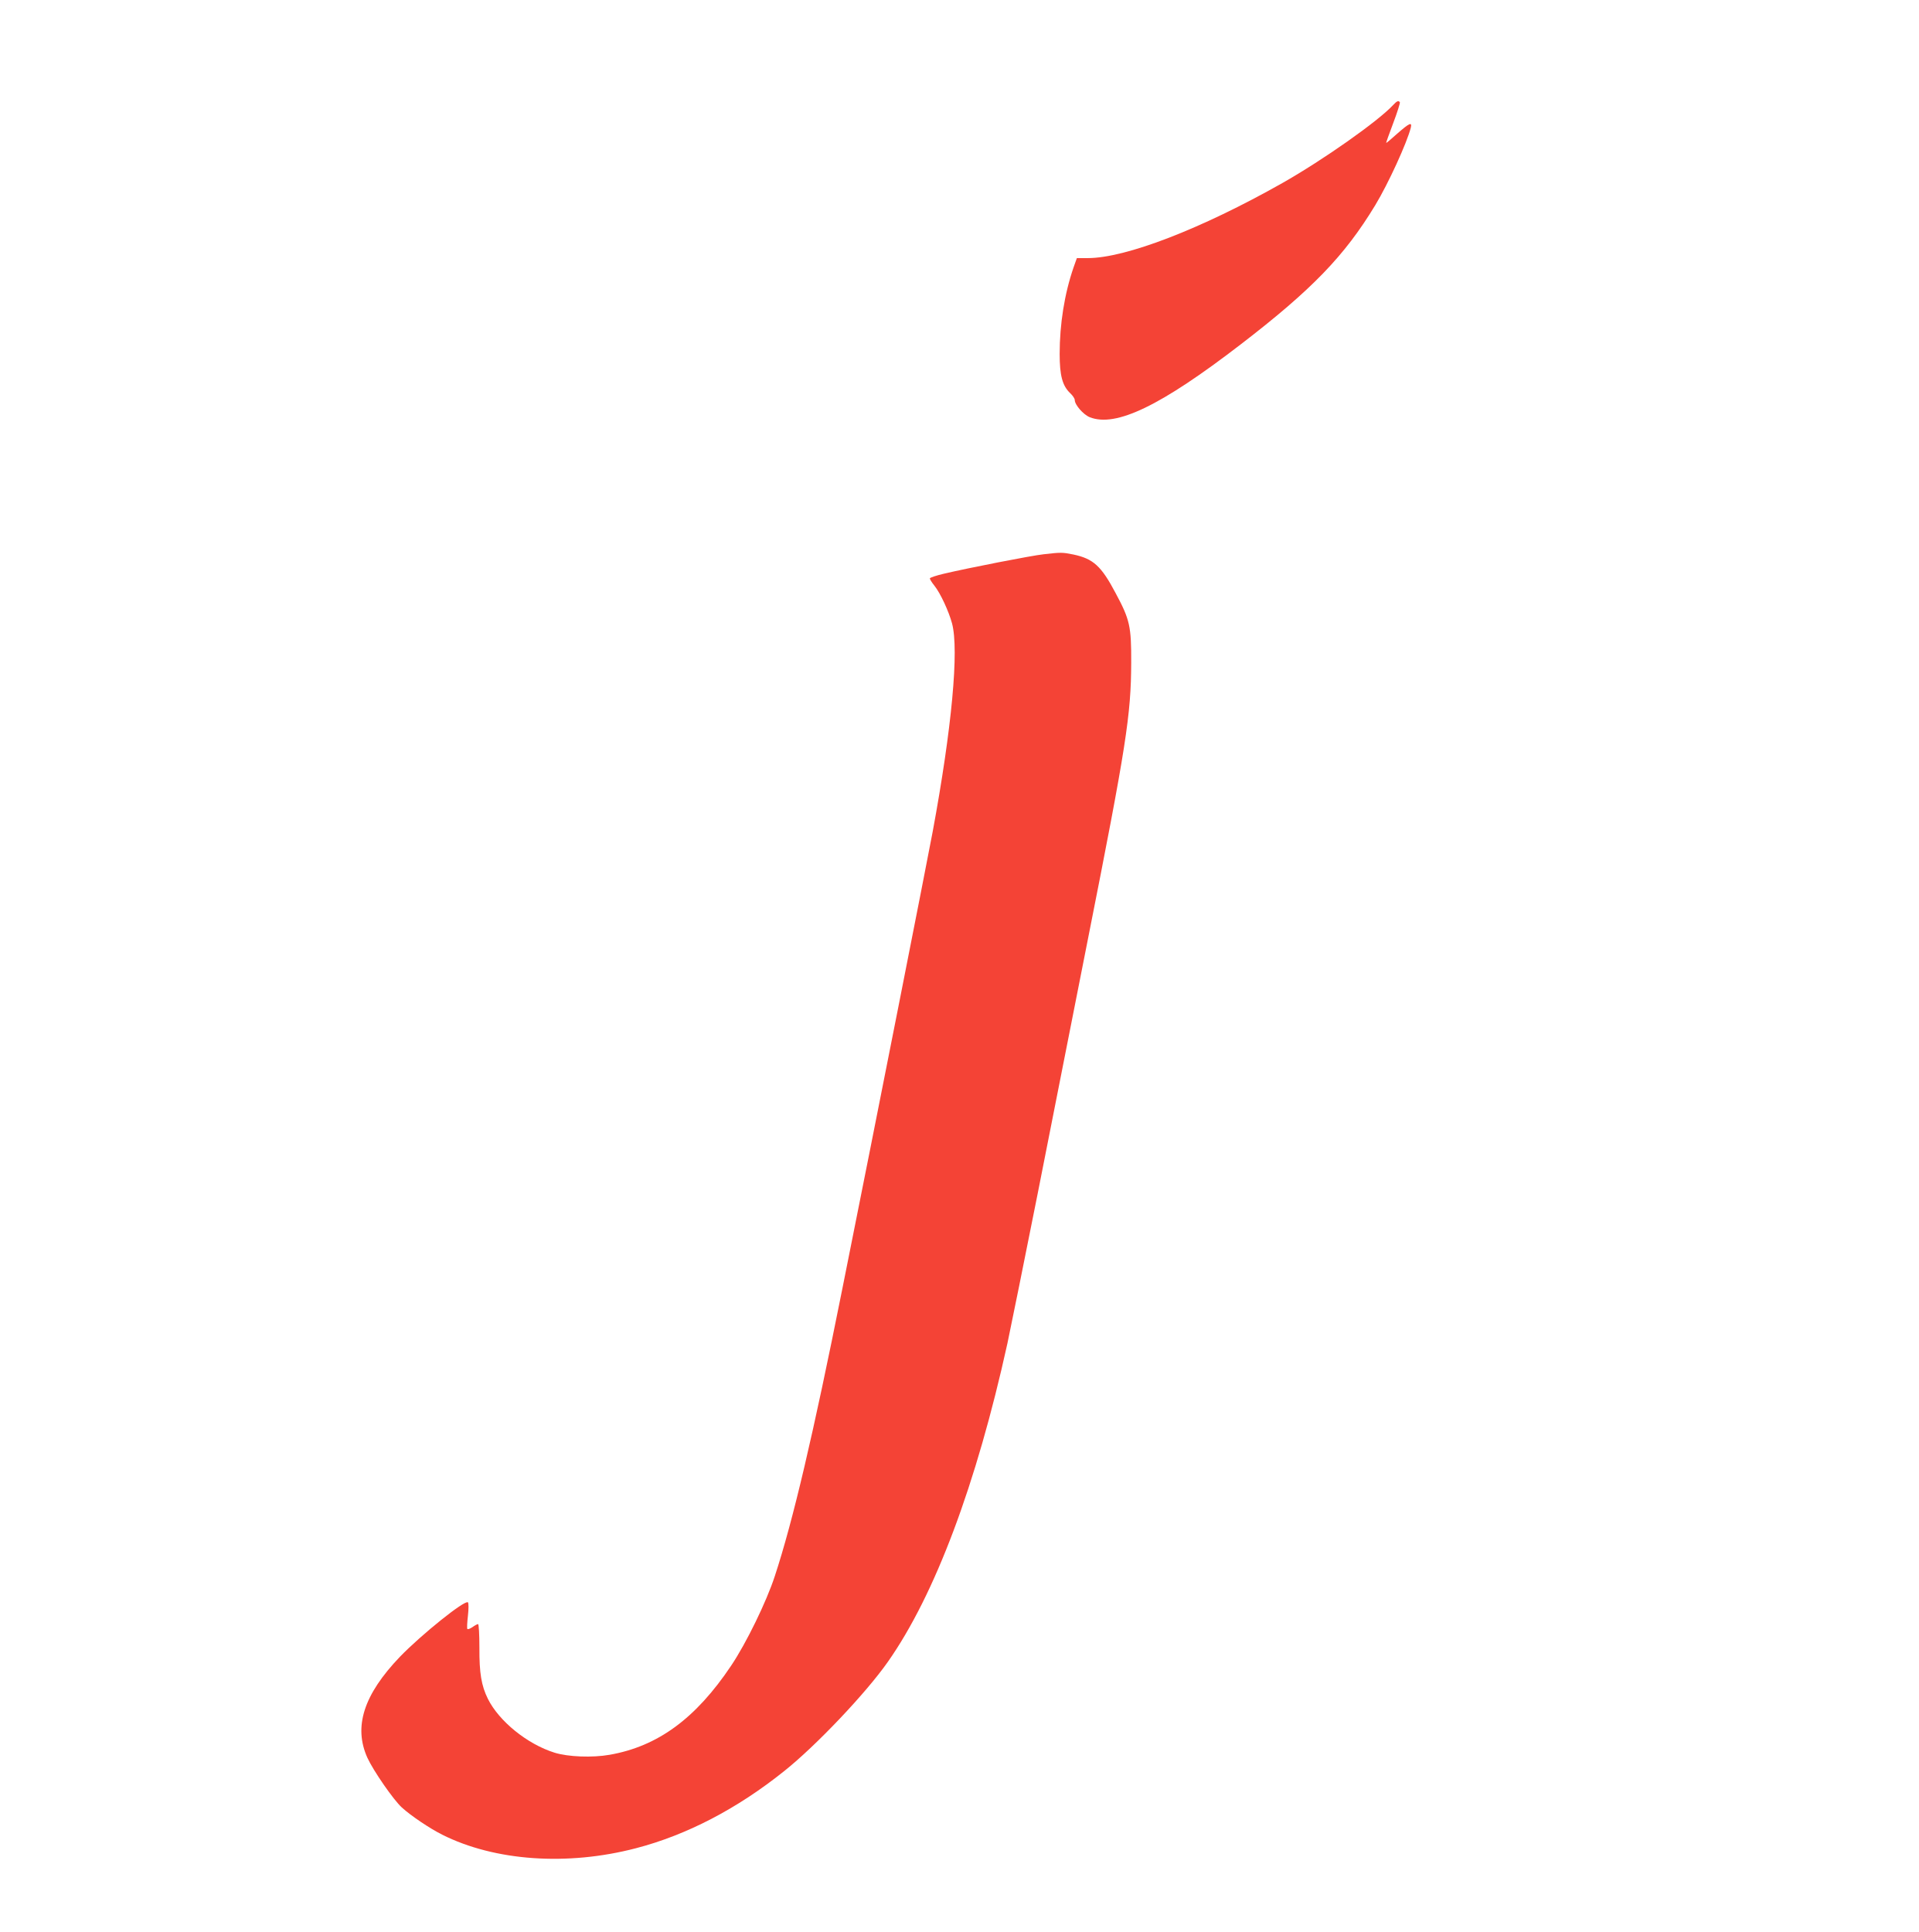
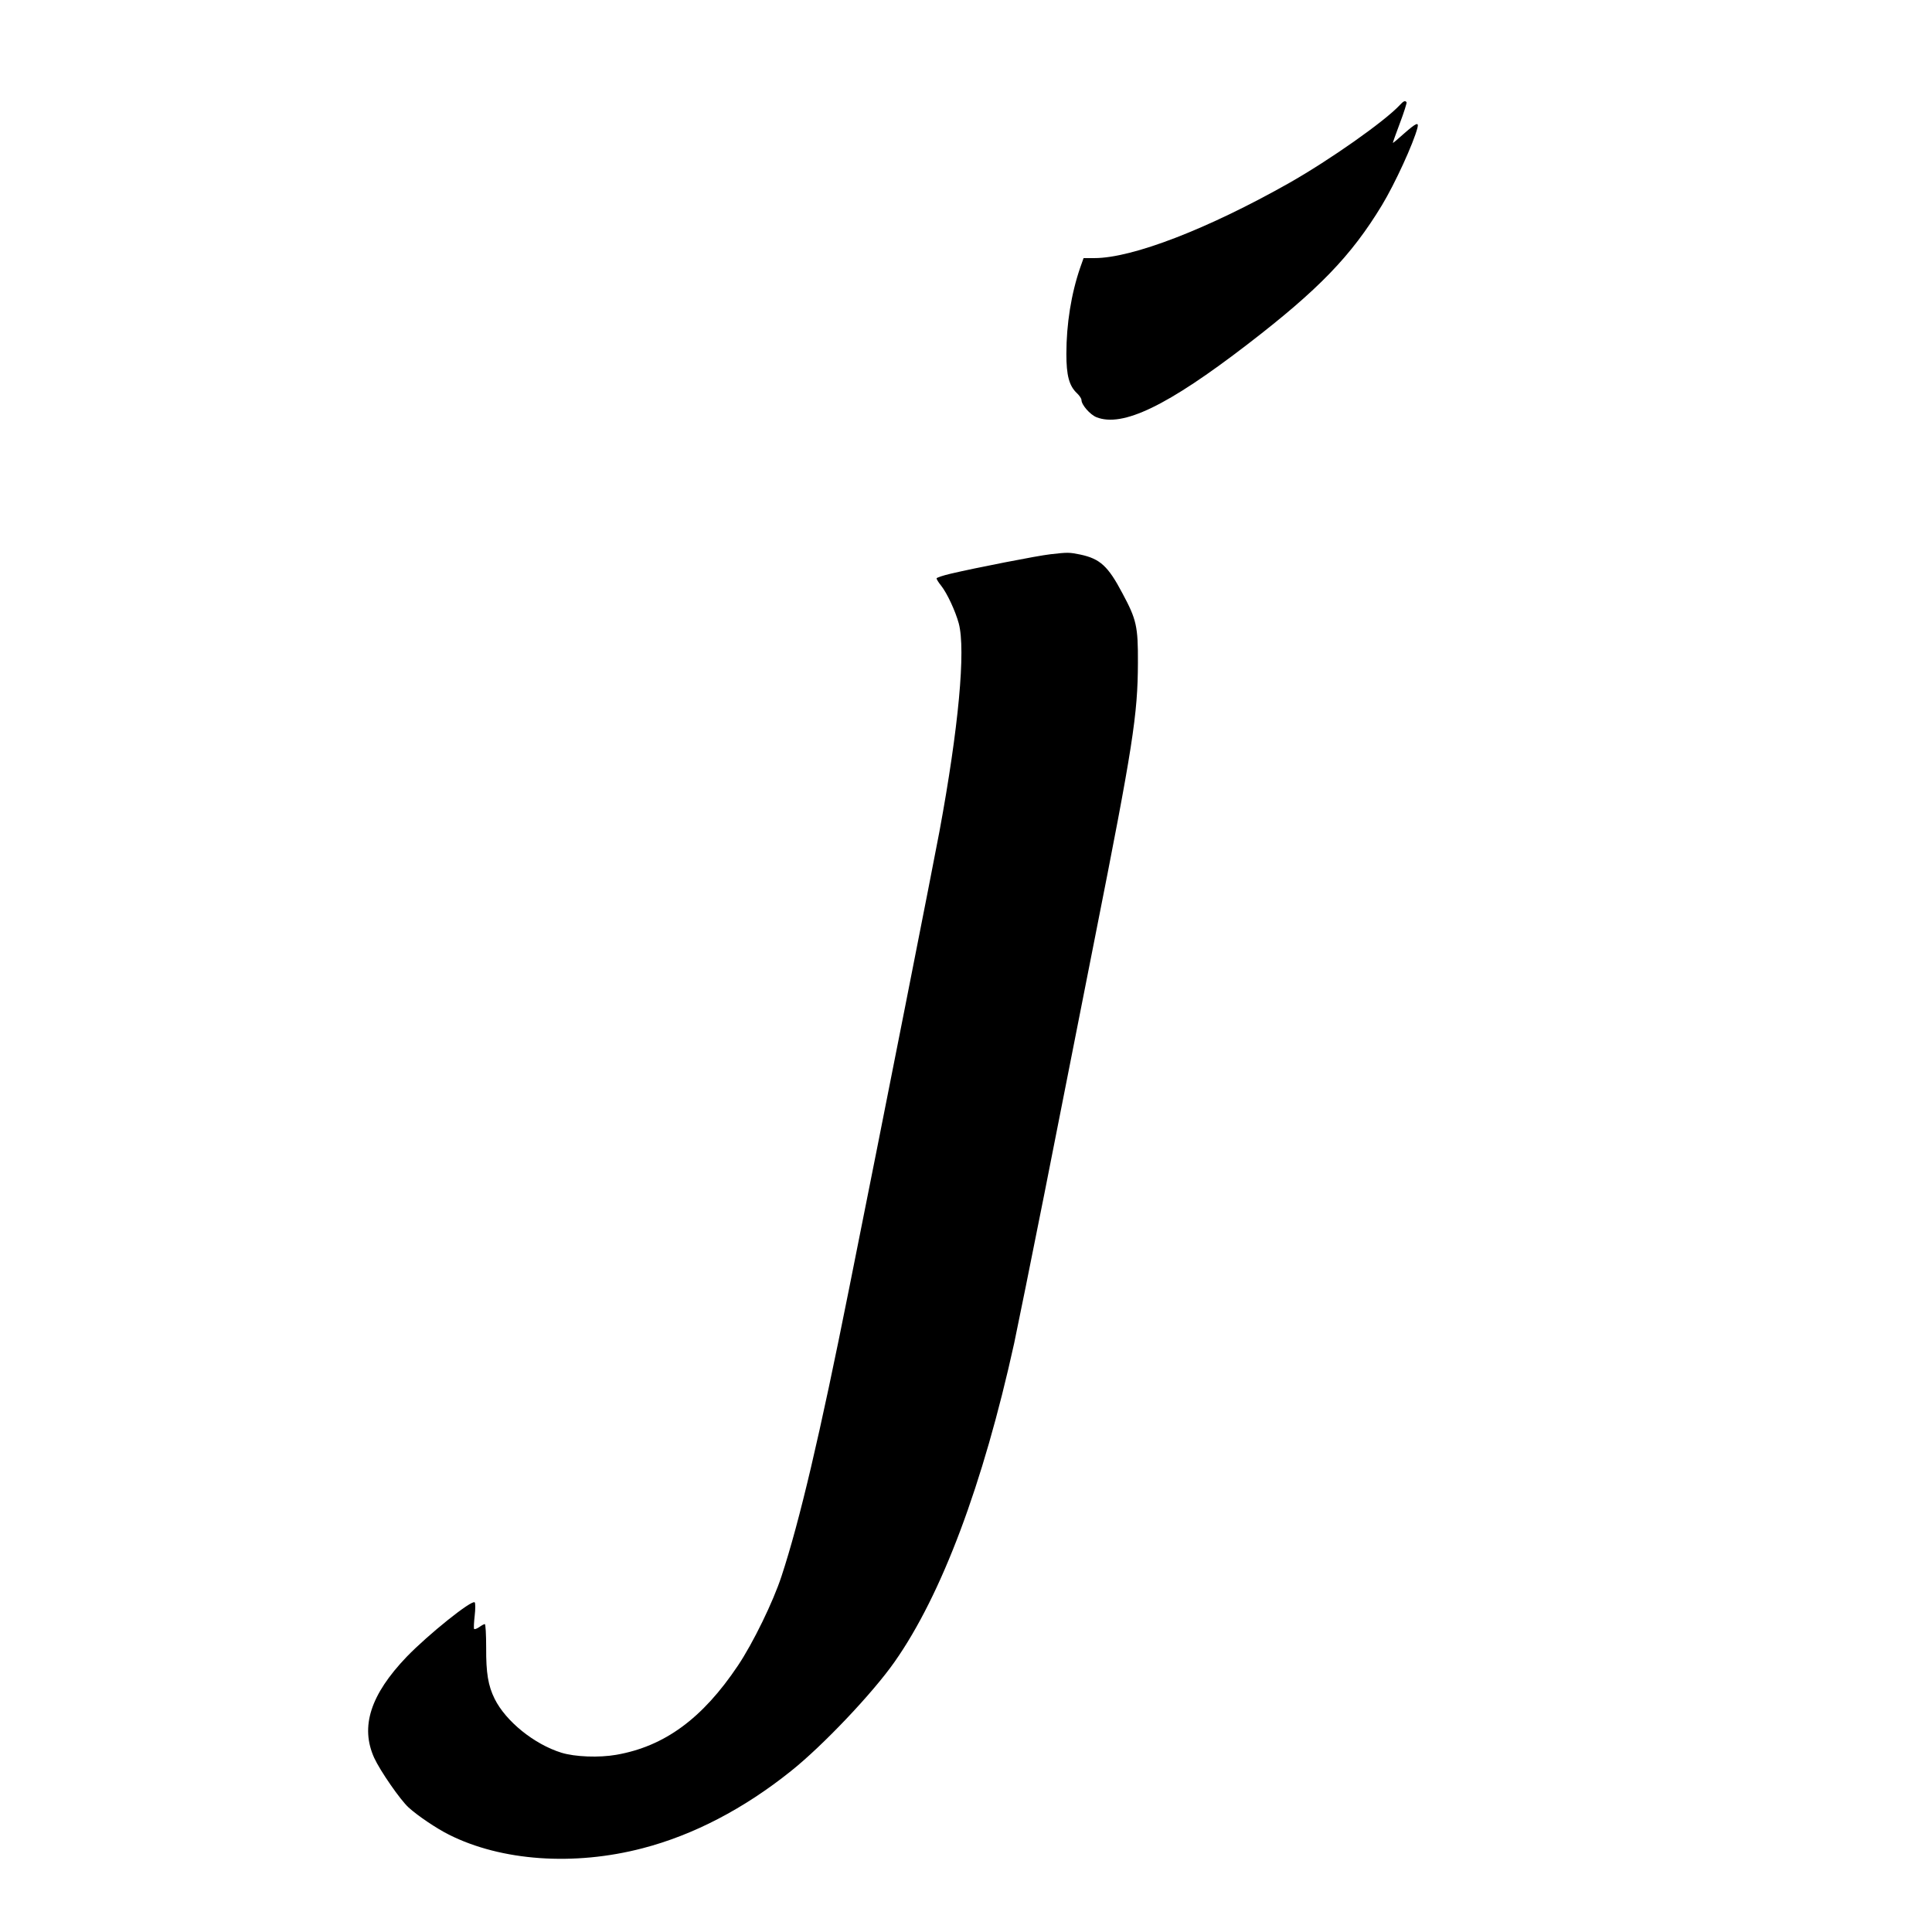
- <svg xmlns="http://www.w3.org/2000/svg" version="1.0" width="1271pt" height="1280pt" viewBox="0 0 1271 1280" preserveAspectRatio="xMidYMid meet">
-   <g transform="translate(0,1280) scale(0.1,-0.1)" fill="#f44336" stroke="none">
+ <svg xmlns="http://www.w3.org/2000/svg" version="1.0" id="icon" width="50pt" height="50pt" viewBox="0 0 1271 1280" preserveAspectRatio="xMidYMid meet">
+   <g transform="translate(0,1280) scale(0.1,-0.1)" stroke="none">
    <path d="M9229 12104 c-99 -107 -464 -364 -734 -517 -538 -304 -1038 -497 -1289 -497 l-72 0 -22 -62 c-60 -174 -92 -375 -92 -573 0 -142 18 -211 70 -260 17 -16 30 -36 30 -45 0 -32 57 -97 99 -114 173 -69 471 75 1000 482 472 363 688 586 892 923 87 144 209 411 235 512 10 41 -8 33 -88 -37 -40 -36 -73 -64 -75 -63 -1 1 20 61 47 132 27 71 46 133 44 137 -9 14 -20 9 -45 -18z" />
    <path d="M6915 9128 c-83 -9 -501 -91 -662 -129 -51 -12 -93 -26 -93 -31 0 -6 13 -27 30 -48 40 -50 95 -169 117 -250 47 -175 -1 -693 -128 -1379 -36 -194 -369 -1883 -599 -3031 -193 -967 -327 -1537 -447 -1902 -55 -169 -189 -444 -289 -593 -235 -351 -486 -535 -806 -591 -114 -20 -274 -14 -364 14 -180 56 -368 208 -442 357 -43 87 -57 171 -56 338 0 89 -4 157 -9 157 -5 0 -22 -9 -37 -20 -16 -11 -31 -16 -34 -12 -3 5 -1 45 4 88 5 44 5 83 0 88 -19 19 -308 -213 -451 -361 -240 -251 -308 -463 -215 -669 40 -87 173 -279 228 -329 59 -54 185 -139 267 -180 348 -175 829 -209 1284 -90 335 87 670 261 982 511 211 168 542 517 687 724 312 444 586 1175 792 2110 24 113 114 558 200 990 85 432 236 1195 335 1697 252 1271 284 1477 285 1823 1 240 -9 285 -103 460 -95 180 -148 228 -279 256 -74 15 -83 15 -197 2z" />
  </g>
</svg>
